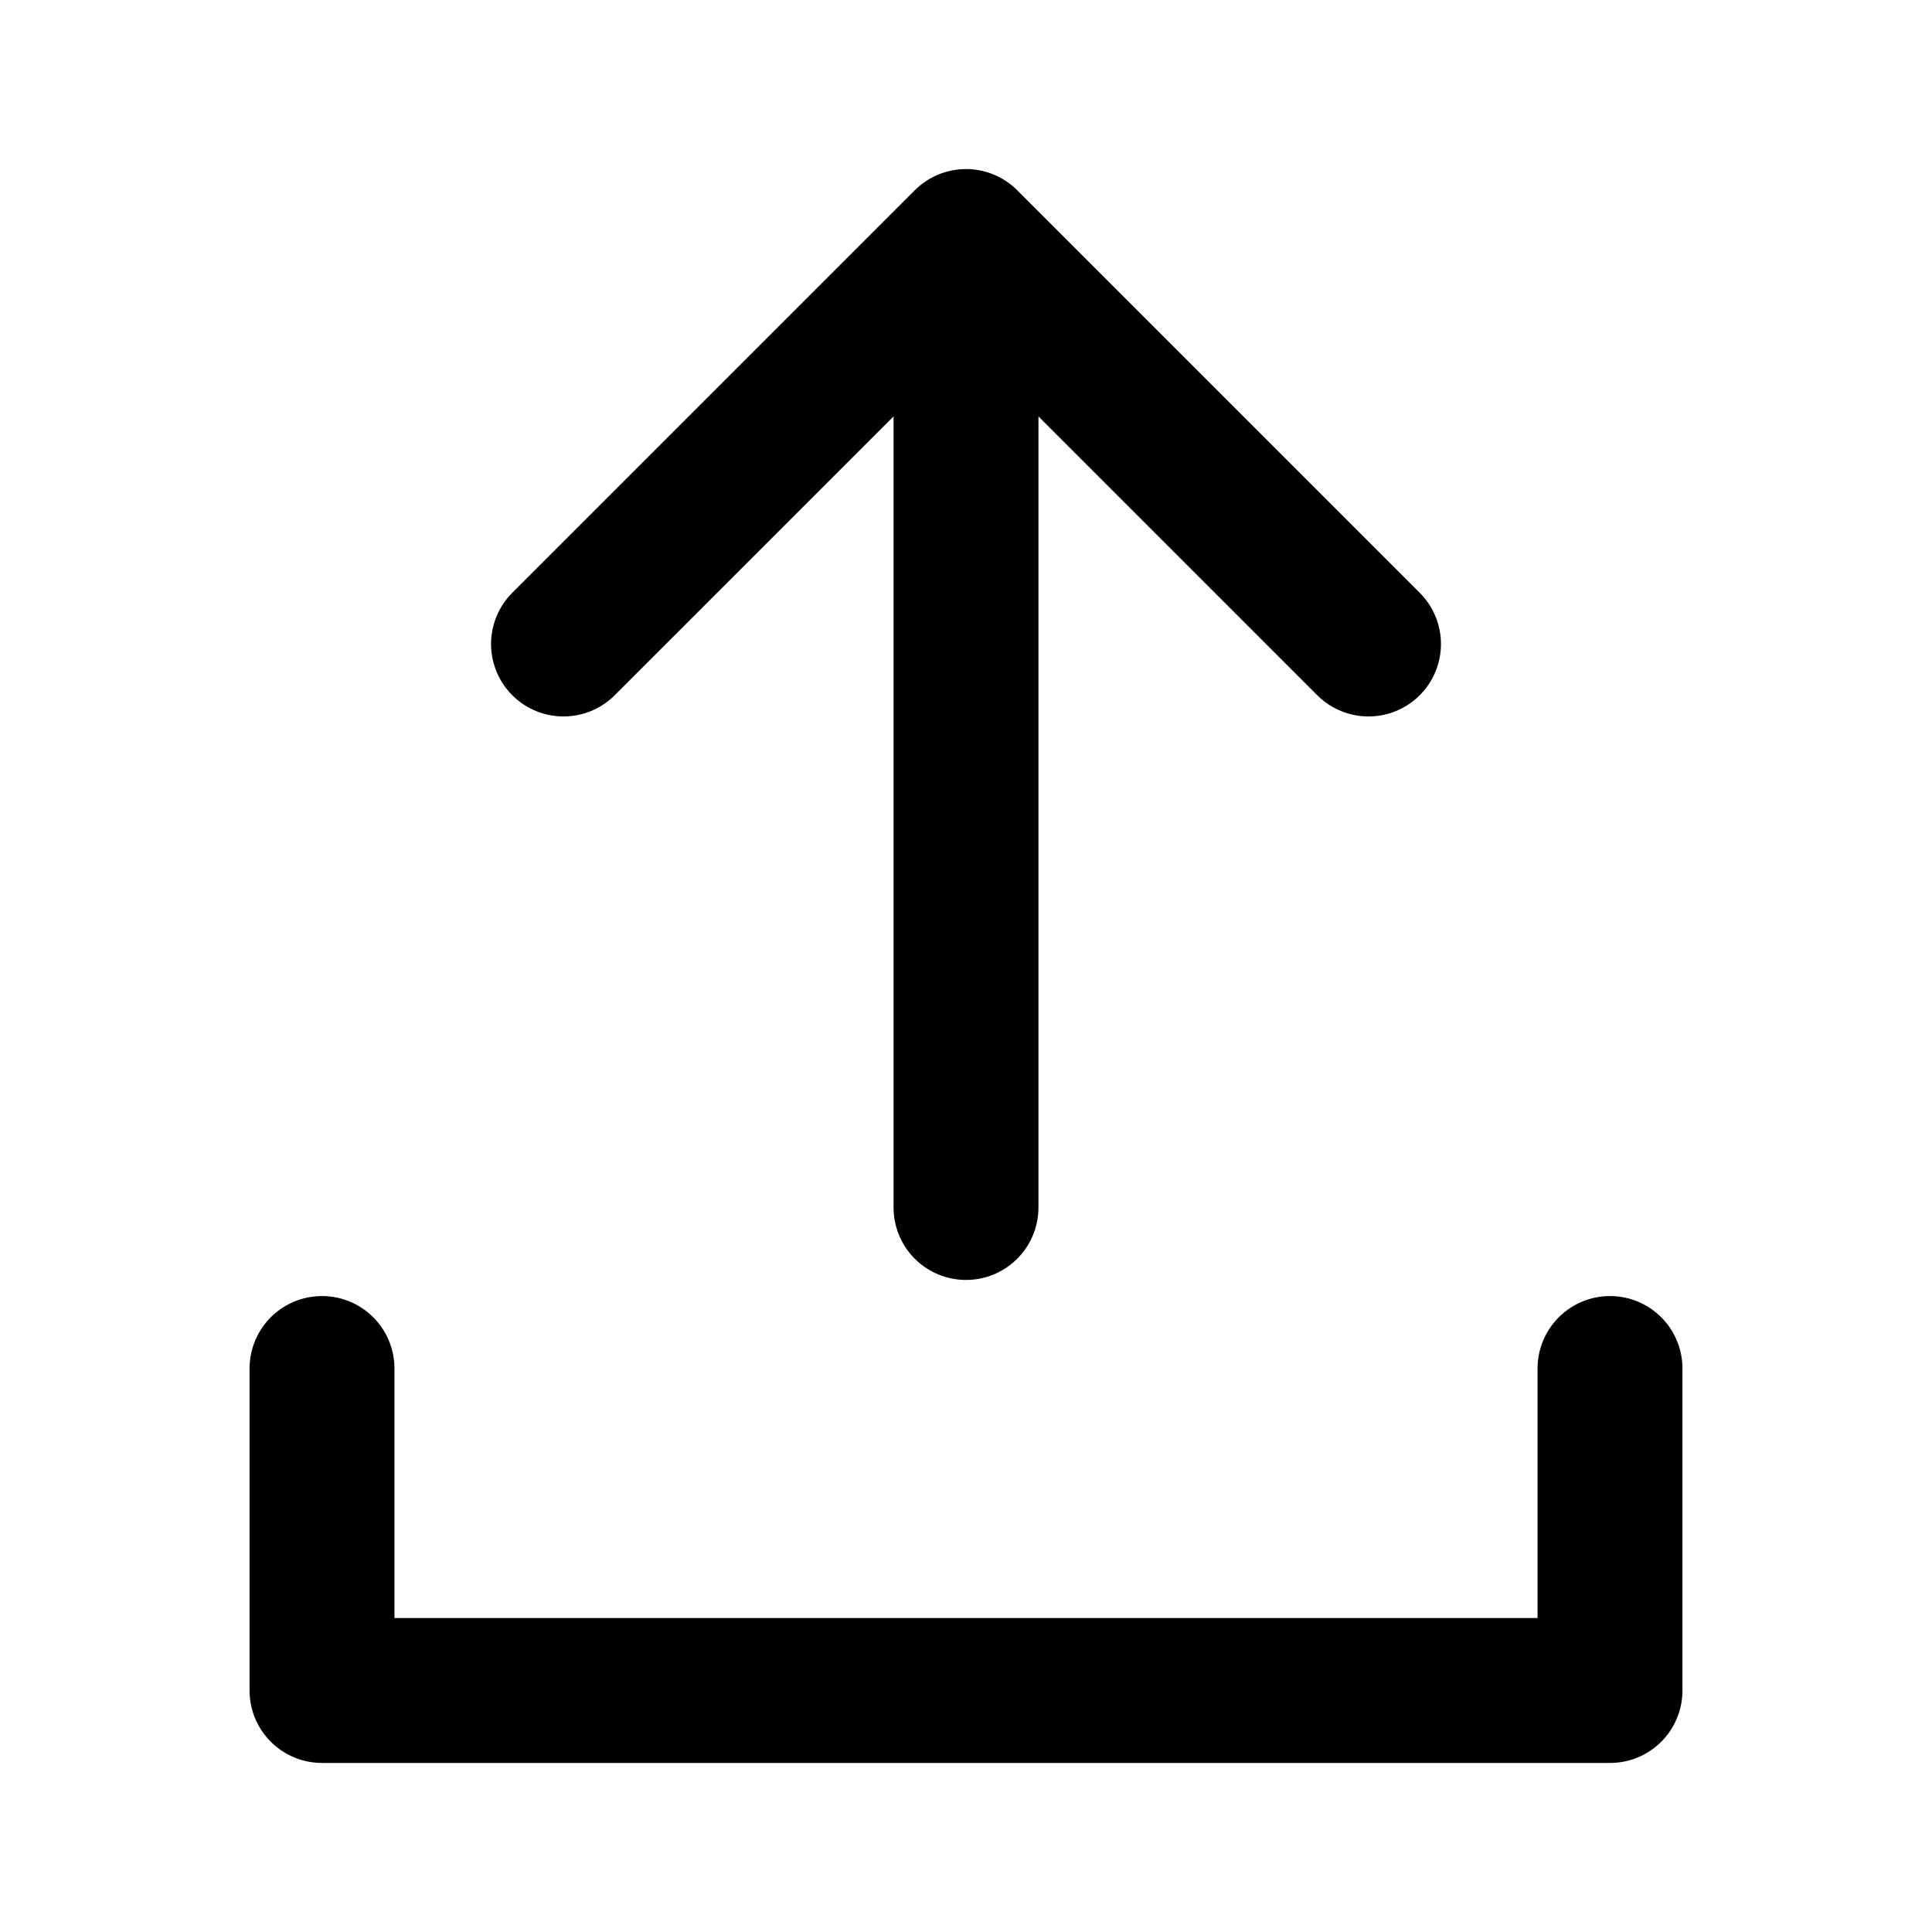
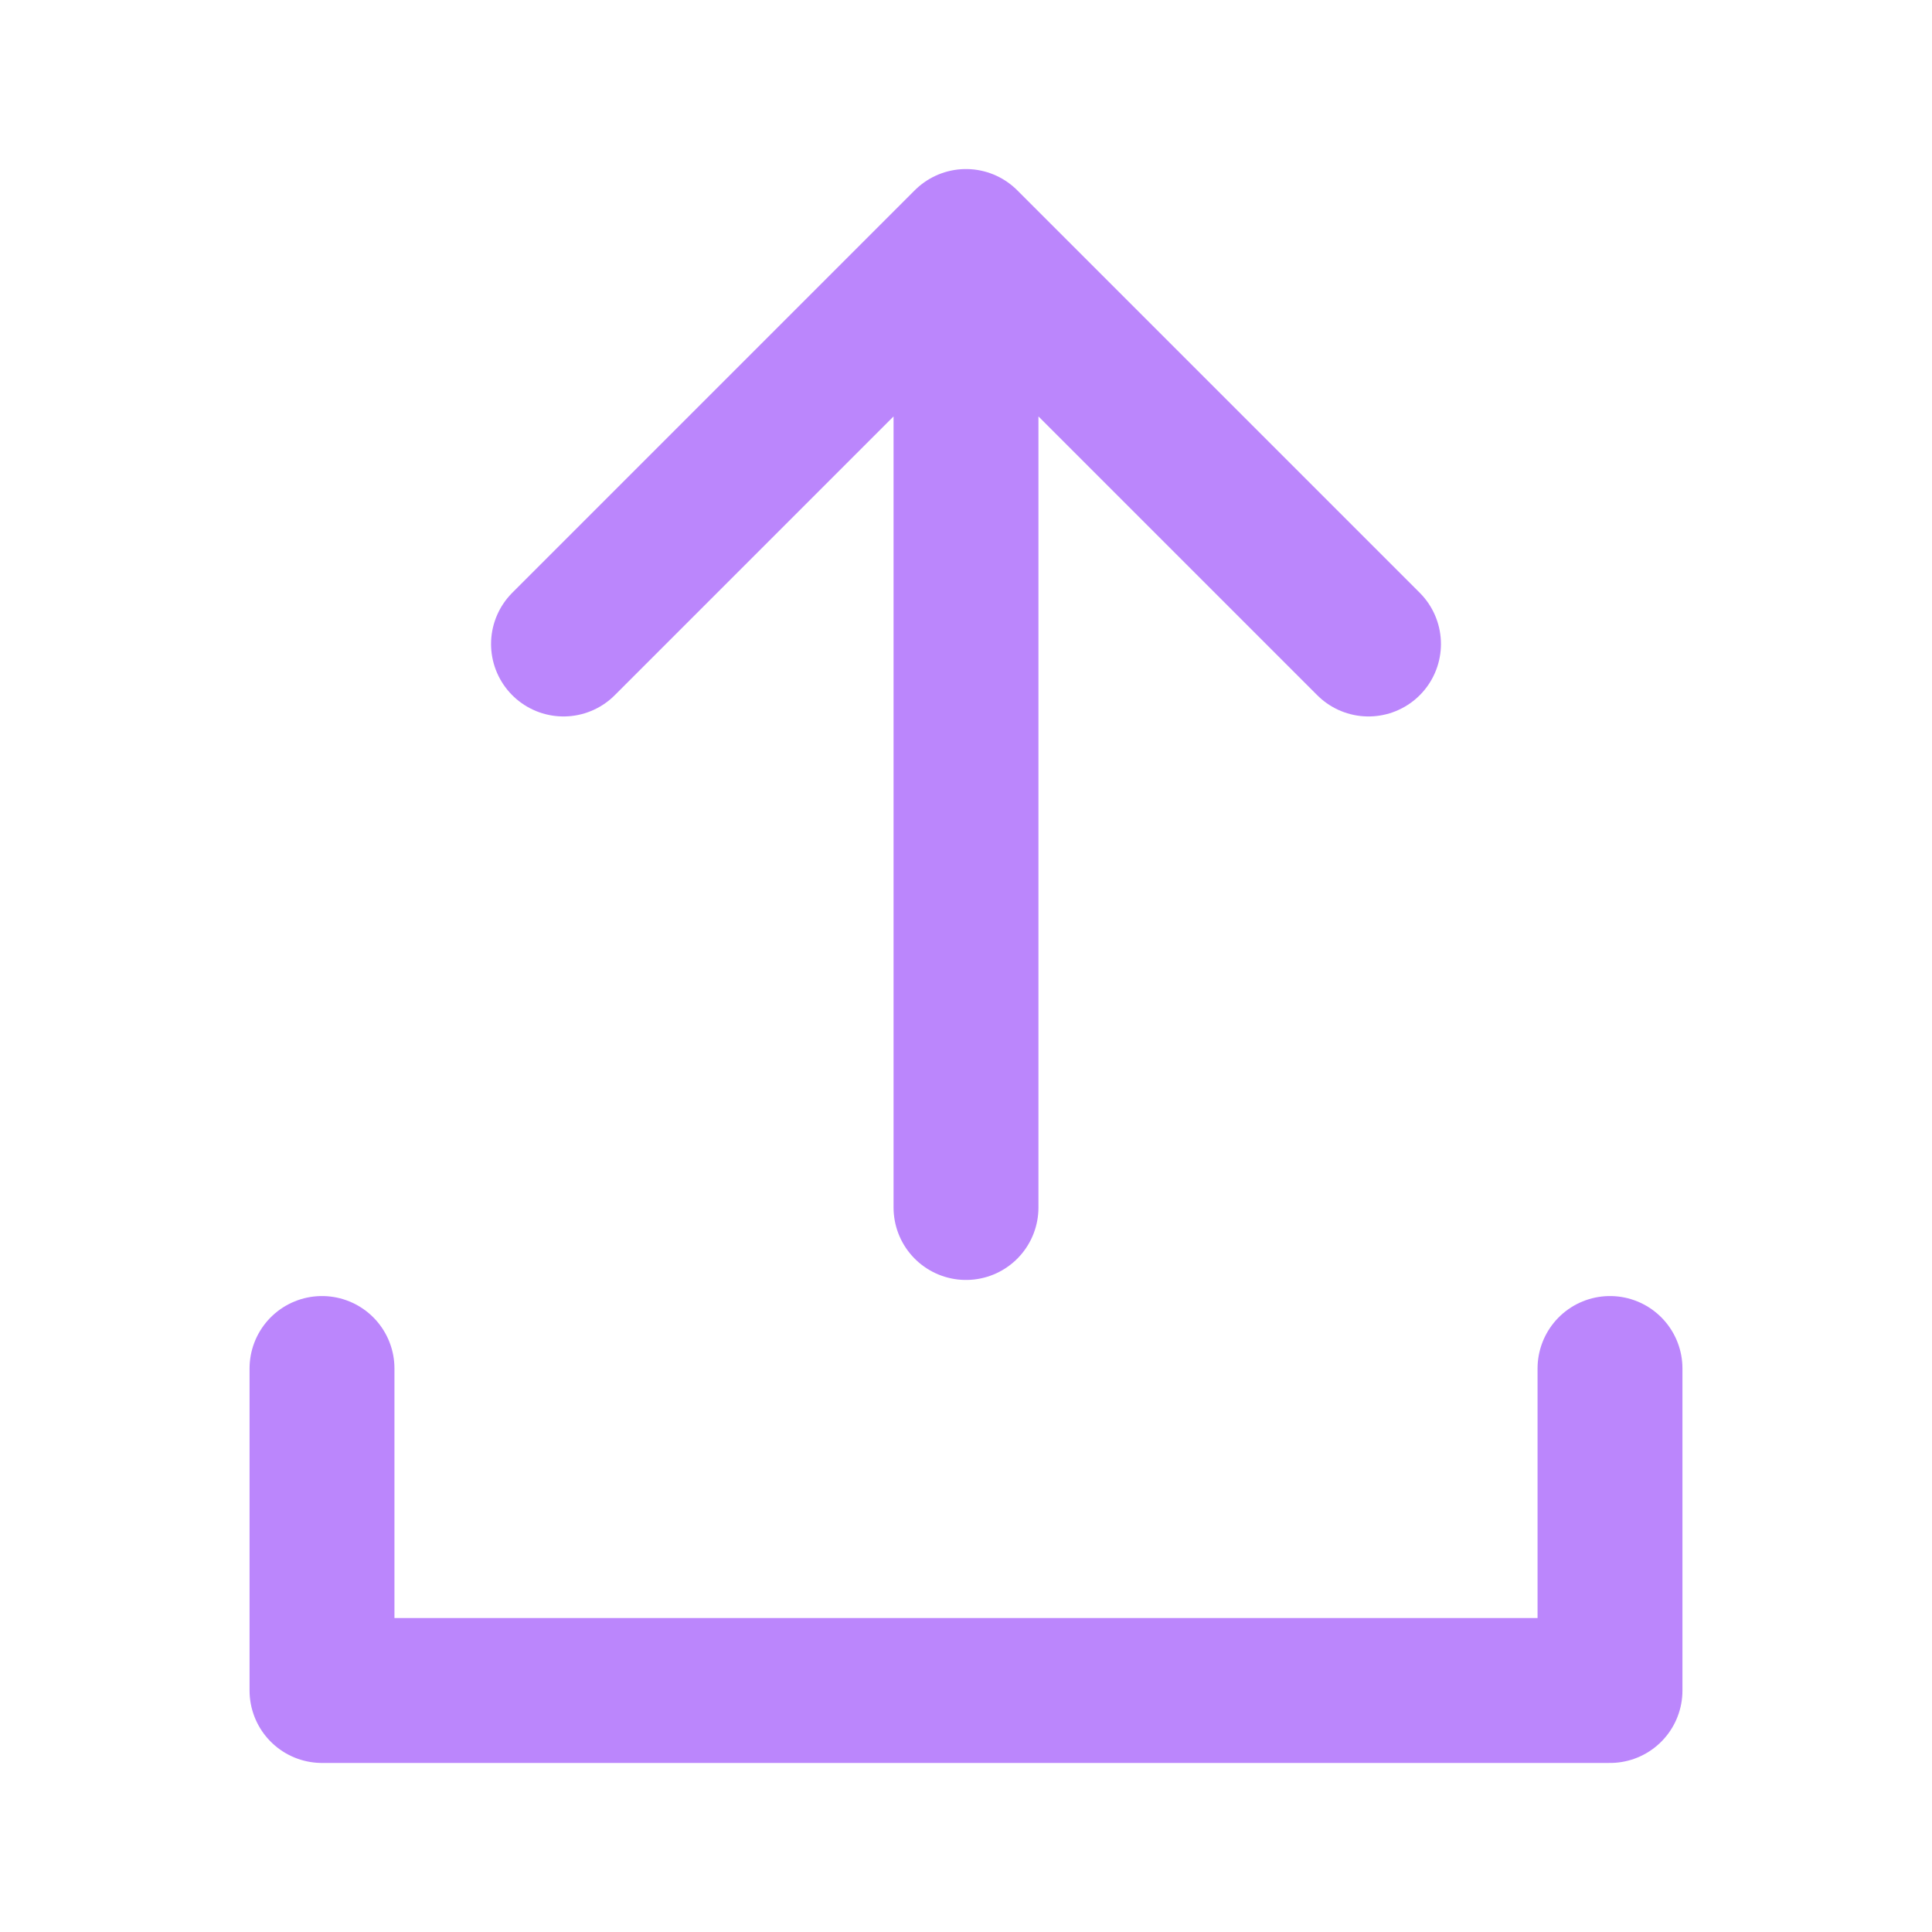
- <svg xmlns="http://www.w3.org/2000/svg" viewBox="0 0 24 24" fill="none" stroke="currentColor" stroke-width="1.8" stroke-linecap="round" stroke-linejoin="round">
+ <svg xmlns="http://www.w3.org/2000/svg" viewBox="0 0 24 24" fill="none" stroke="#bb86fc" stroke-width="1.8" stroke-linecap="round" stroke-linejoin="round">
  <path d="M12 15V3m-5 5 5-5 5 5M4 17v4h16v-4" />
</svg>
